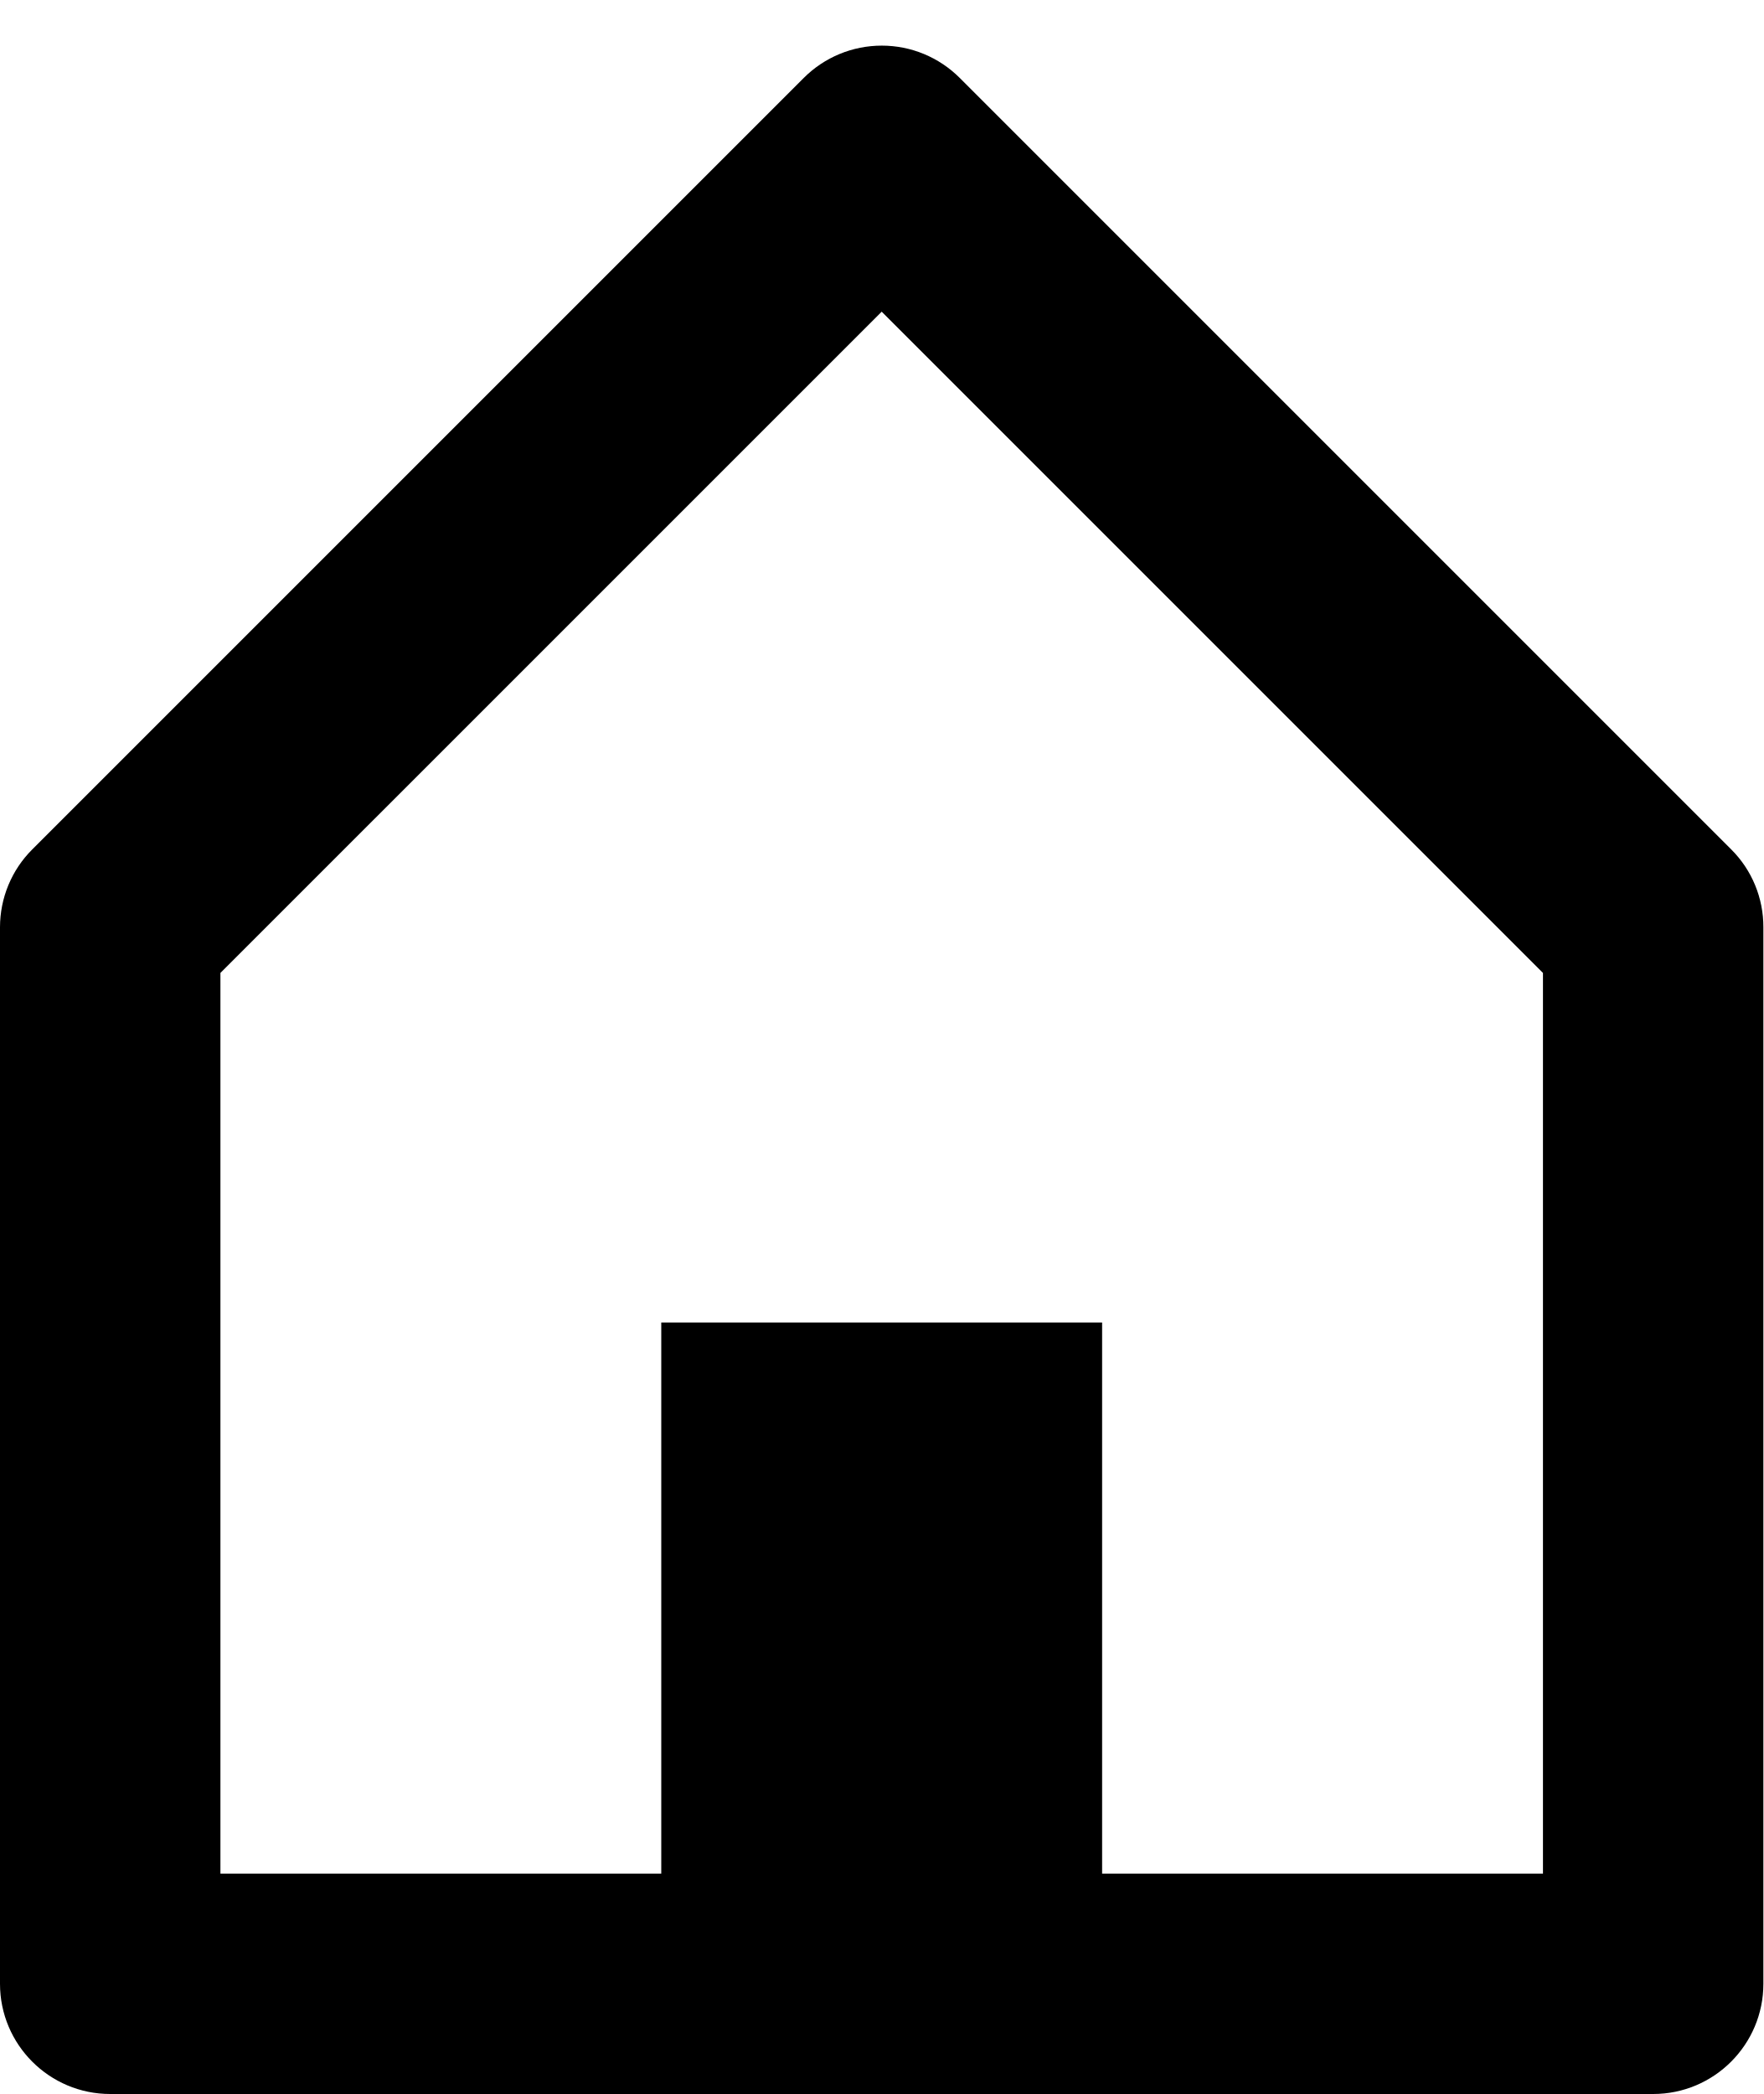
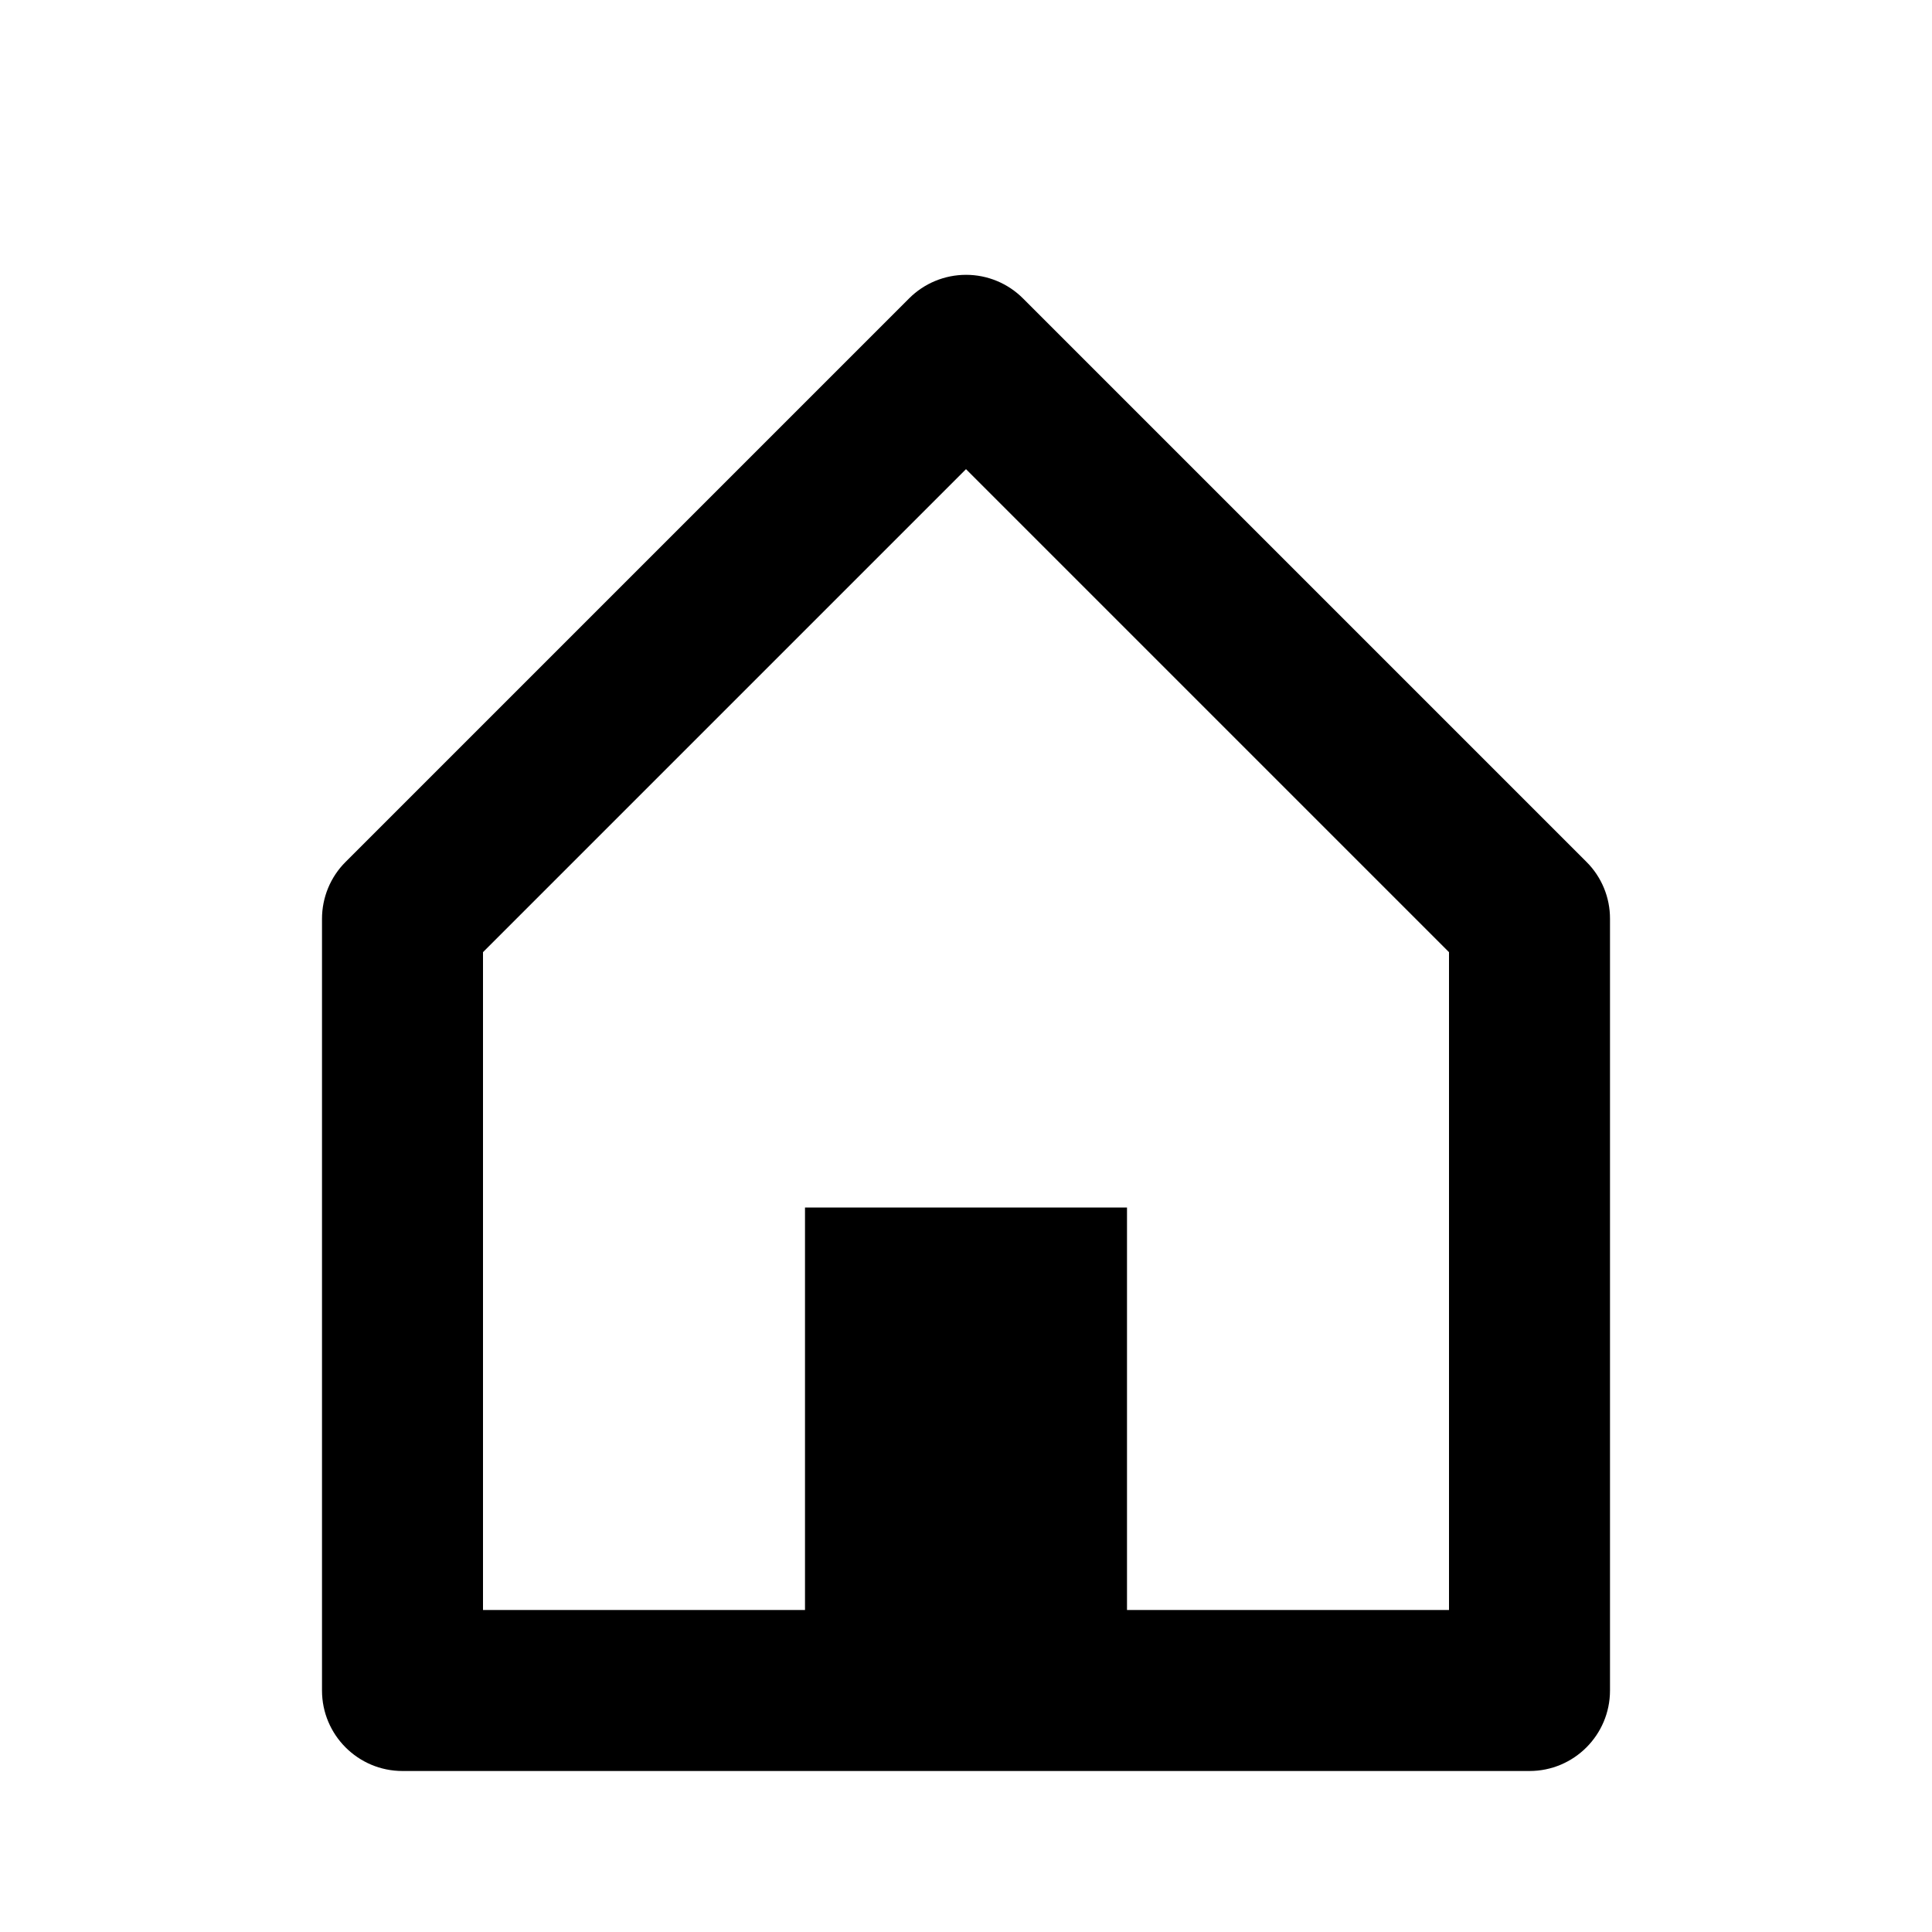
- <svg xmlns="http://www.w3.org/2000/svg" width="16" height="19" viewBox="0 0 16 19">
-   <path d="M15 19H1C0.448 19 0 18.552 0 18V8.414C0 8.149 0.105 7.894 0.293 7.707L7.293 0.707C7.481 0.519 7.735 0.414 8.001 0.414C8.266 0.414 8.52 0.519 8.708 0.707L15.708 7.707C15.896 7.894 16.001 8.149 16 8.414V18C16 18.552 15.552 19 15 19ZM6 12H10V17H14V8.828L8 2.828L2 8.828V17H6V12Z" />
+ <svg xmlns="http://www.w3.org/2000/svg" viewBox="0 0 24 24">
+   <path d="M19 22H5C4.448 22 4 21.552 4 21V11.414C4 11.149 4.105 10.894 4.293 10.707L11.293 3.707C11.481 3.519 11.735 3.414 12.001 3.414C12.266 3.414 12.52 3.519 12.708 3.707L19.708 10.707C19.896 10.894 20.001 11.149 20 11.414V21C20 21.552 19.552 22 19 22ZM10 15H14V20H18V11.828L12 5.828L6 11.828V20H10V15Z" />
</svg>
